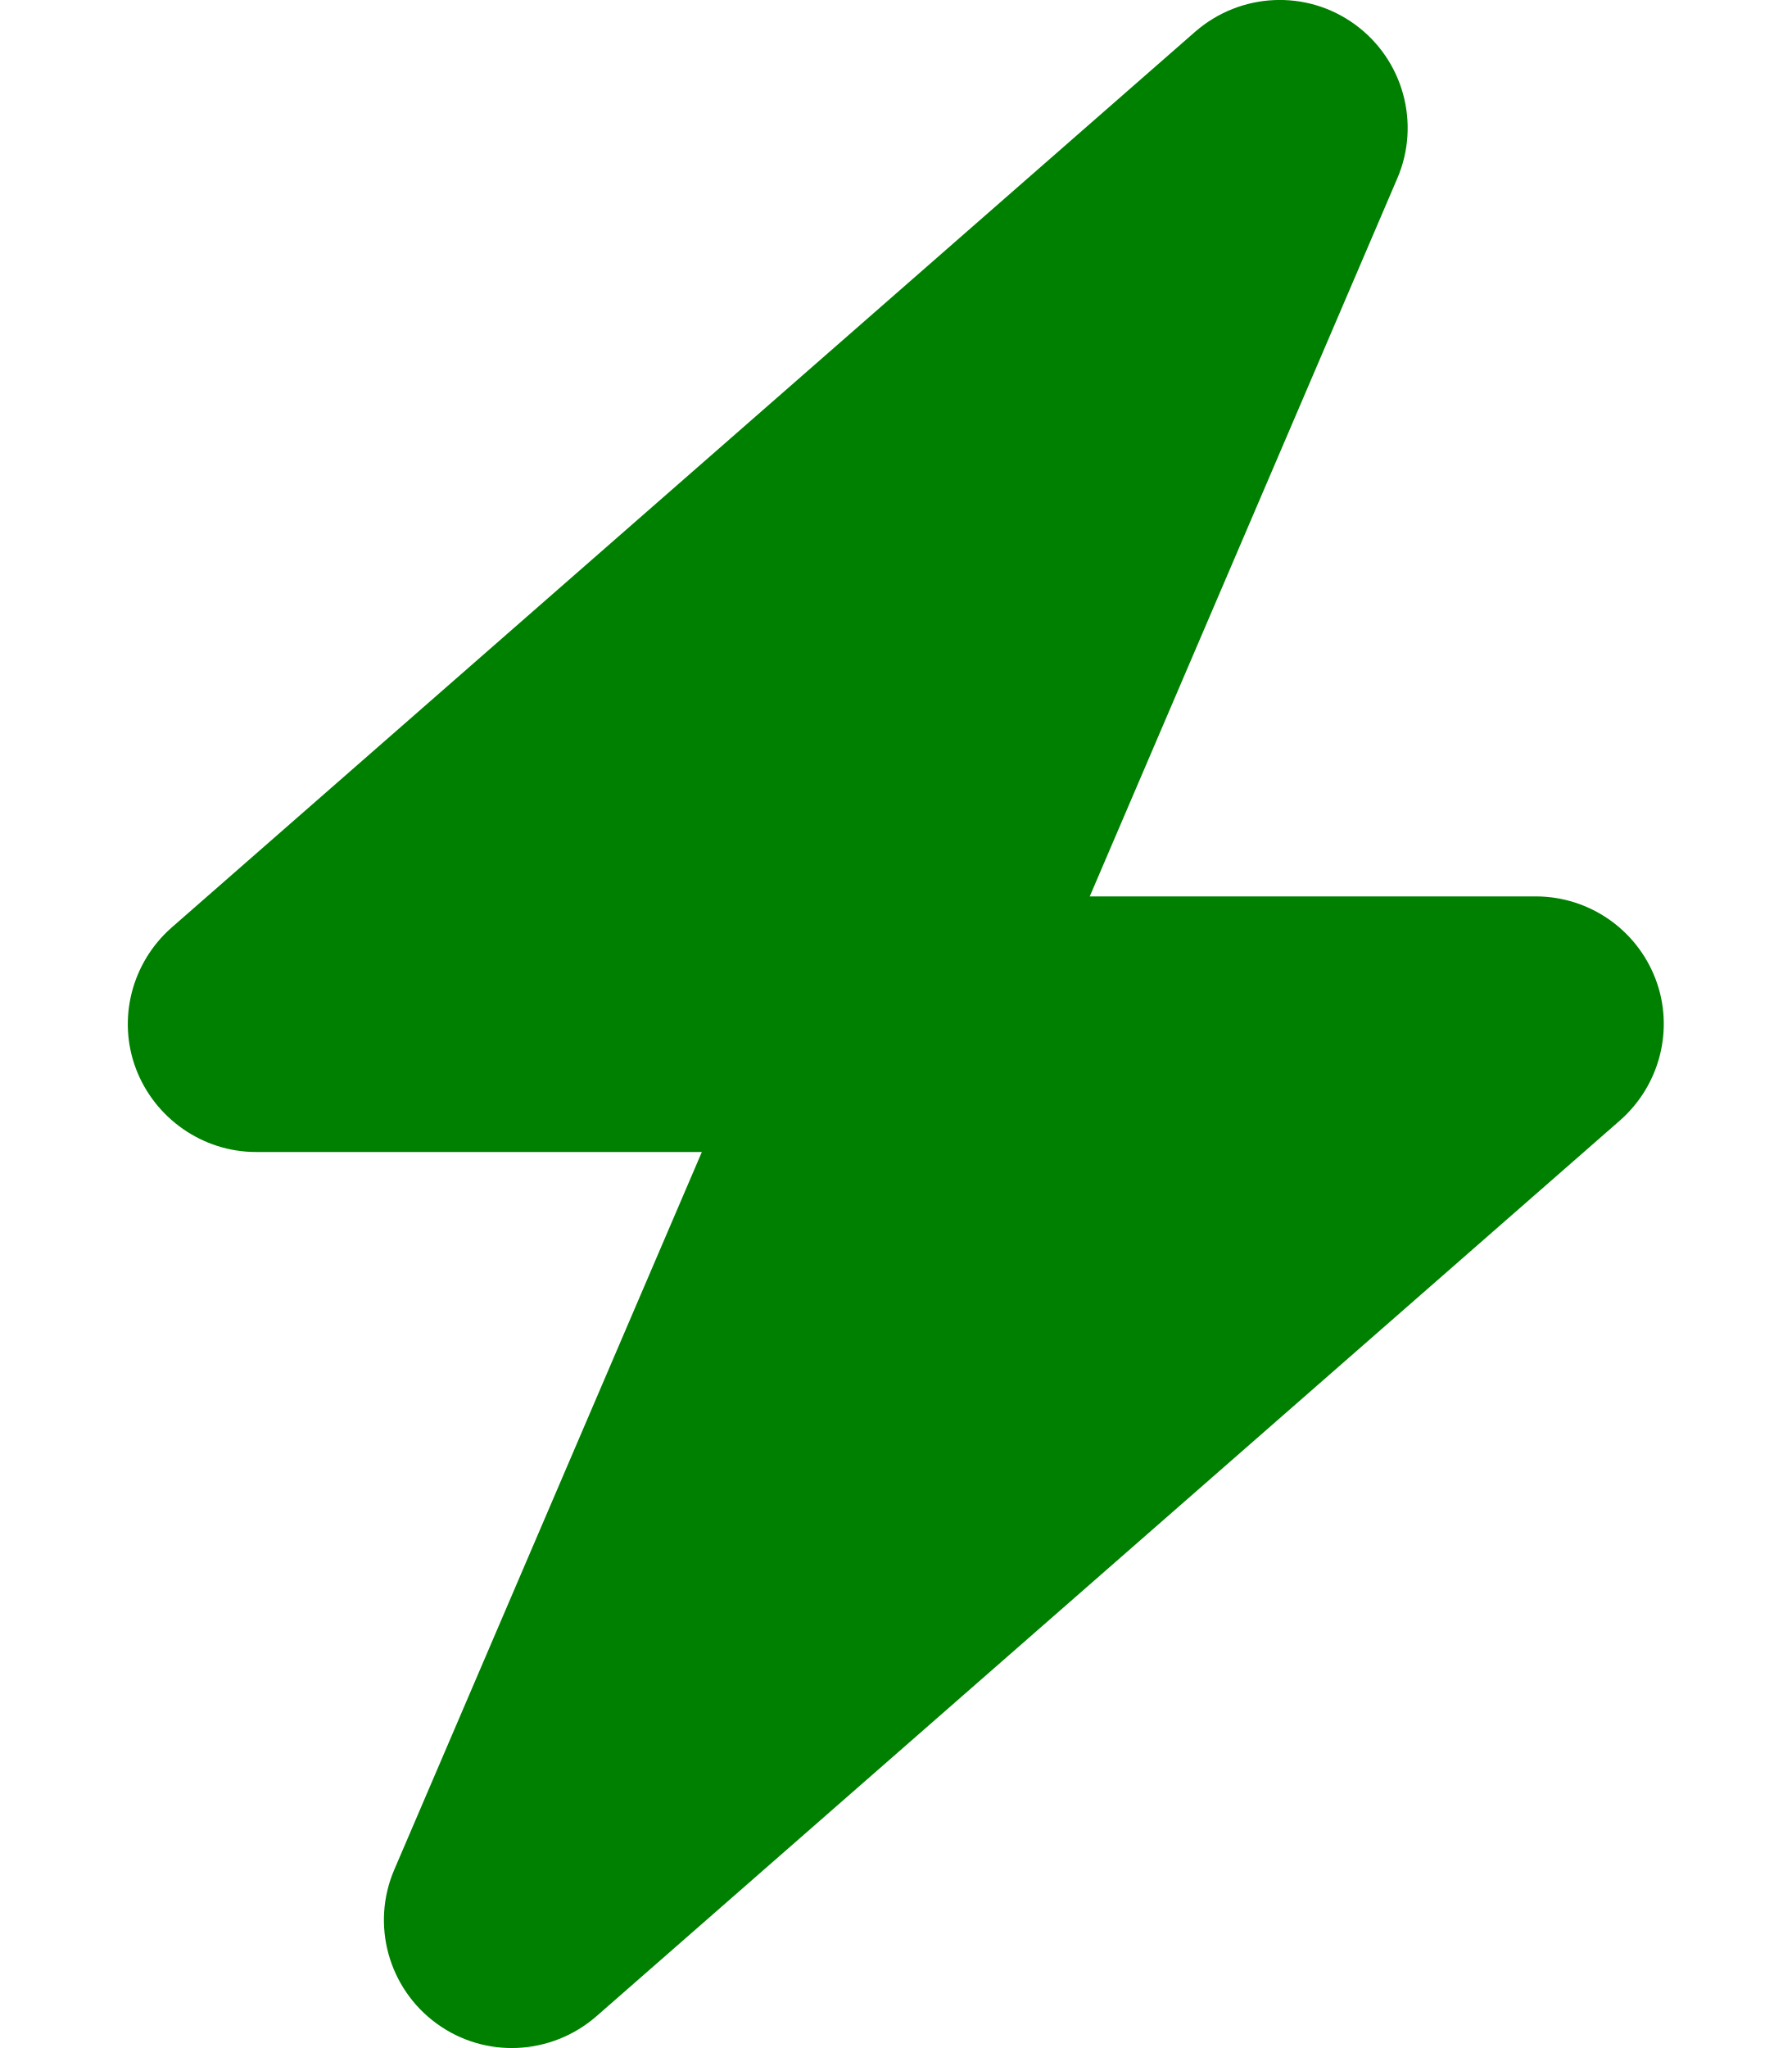
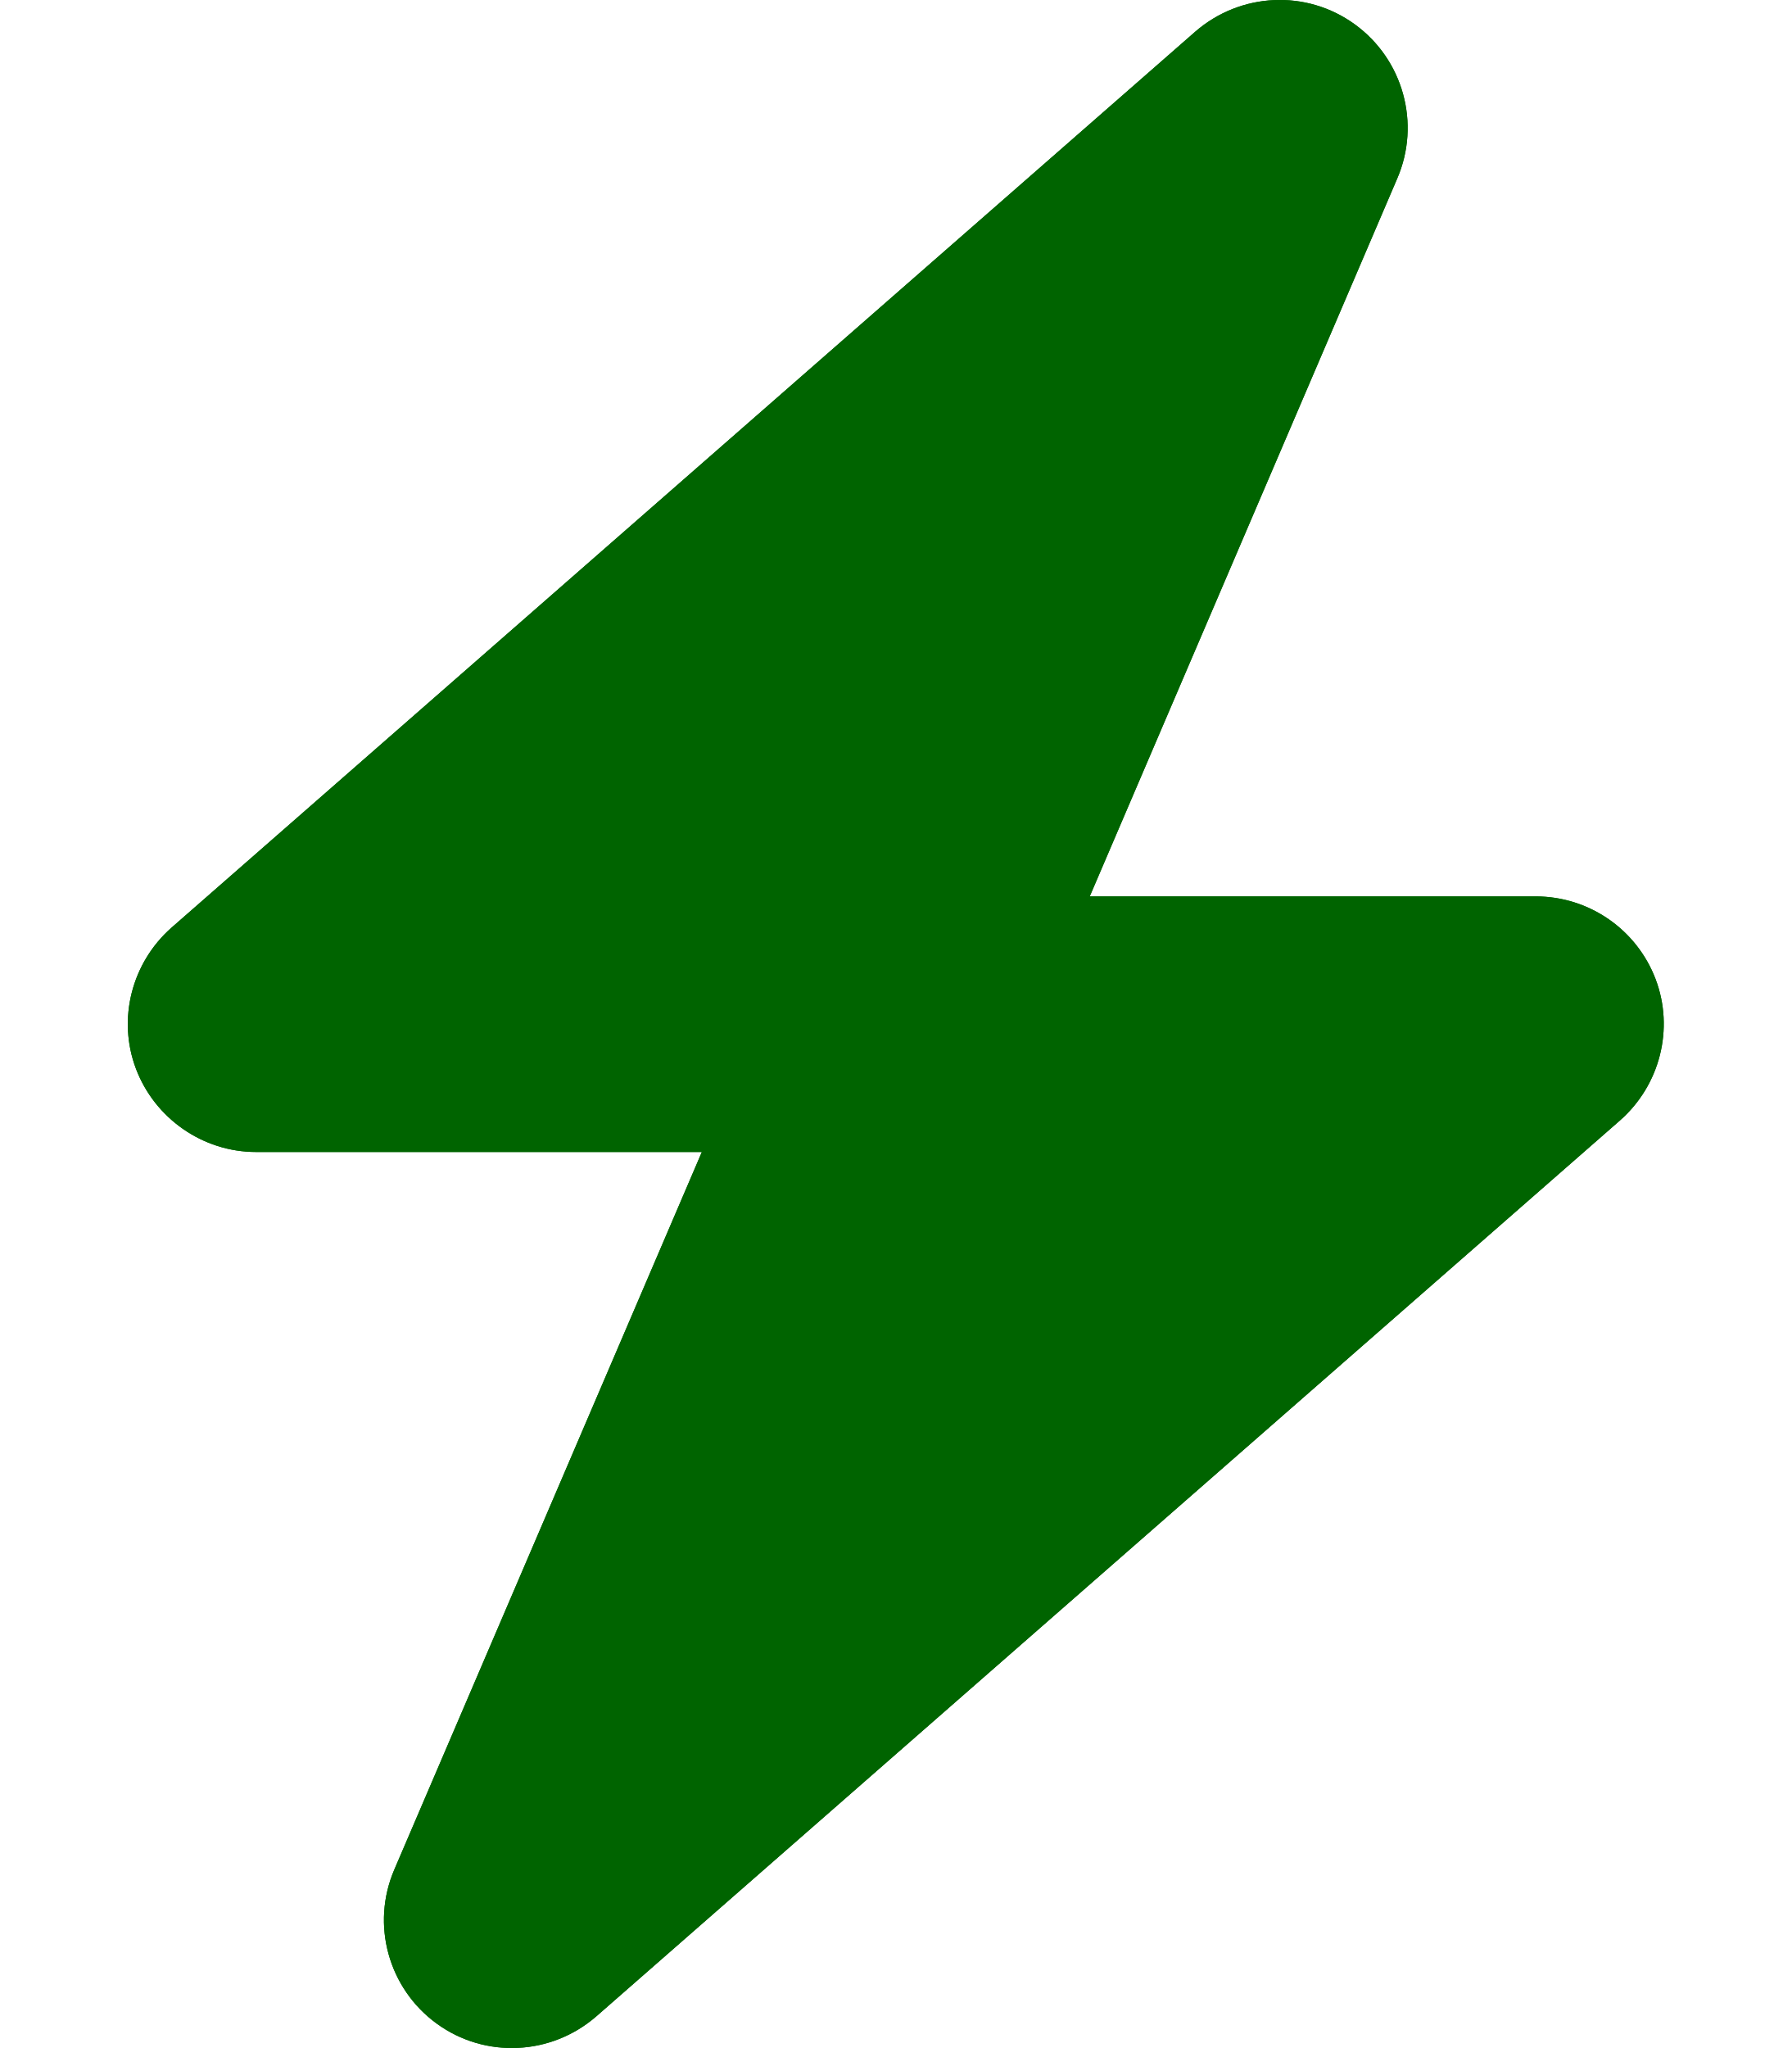
- <svg xmlns="http://www.w3.org/2000/svg" viewBox="0 0 448 512" style="fill:Green">
+ <svg xmlns="http://www.w3.org/2000/svg" viewBox="0 0 448 512" style="fill:Darkgreen">
+   <path d="M349.4 44.6c5.9-13.7 1.5-29.7-10.6-38.5s-28.6-8-39.9 1.8l-256 224c-10 8.8-13.6 22.9-8.9 35.3S50.7 288 64 288H175.5L98.6 467.4c-5.9 13.7-1.5 29.7 10.6 38.5s28.6 8 39.9-1.8l256-224c10-8.8 13.6-22.9 8.9-35.3s-16.6-20.7-30-20.7H272.5L349.4 44.6z" />
  <path d="M349.4 44.6c5.9-13.7 1.5-29.7-10.6-38.5s-28.6-8-39.9 1.8l-256 224c-10 8.8-13.6 22.9-8.9 35.3S50.7 288 64 288H175.5L98.6 467.4c-5.9 13.7-1.5 29.7 10.6 38.5s28.6 8 39.9-1.8l256-224c10-8.8 13.6-22.9 8.9-35.3s-16.6-20.7-30-20.7H272.5L349.4 44.6z" />
</svg>
